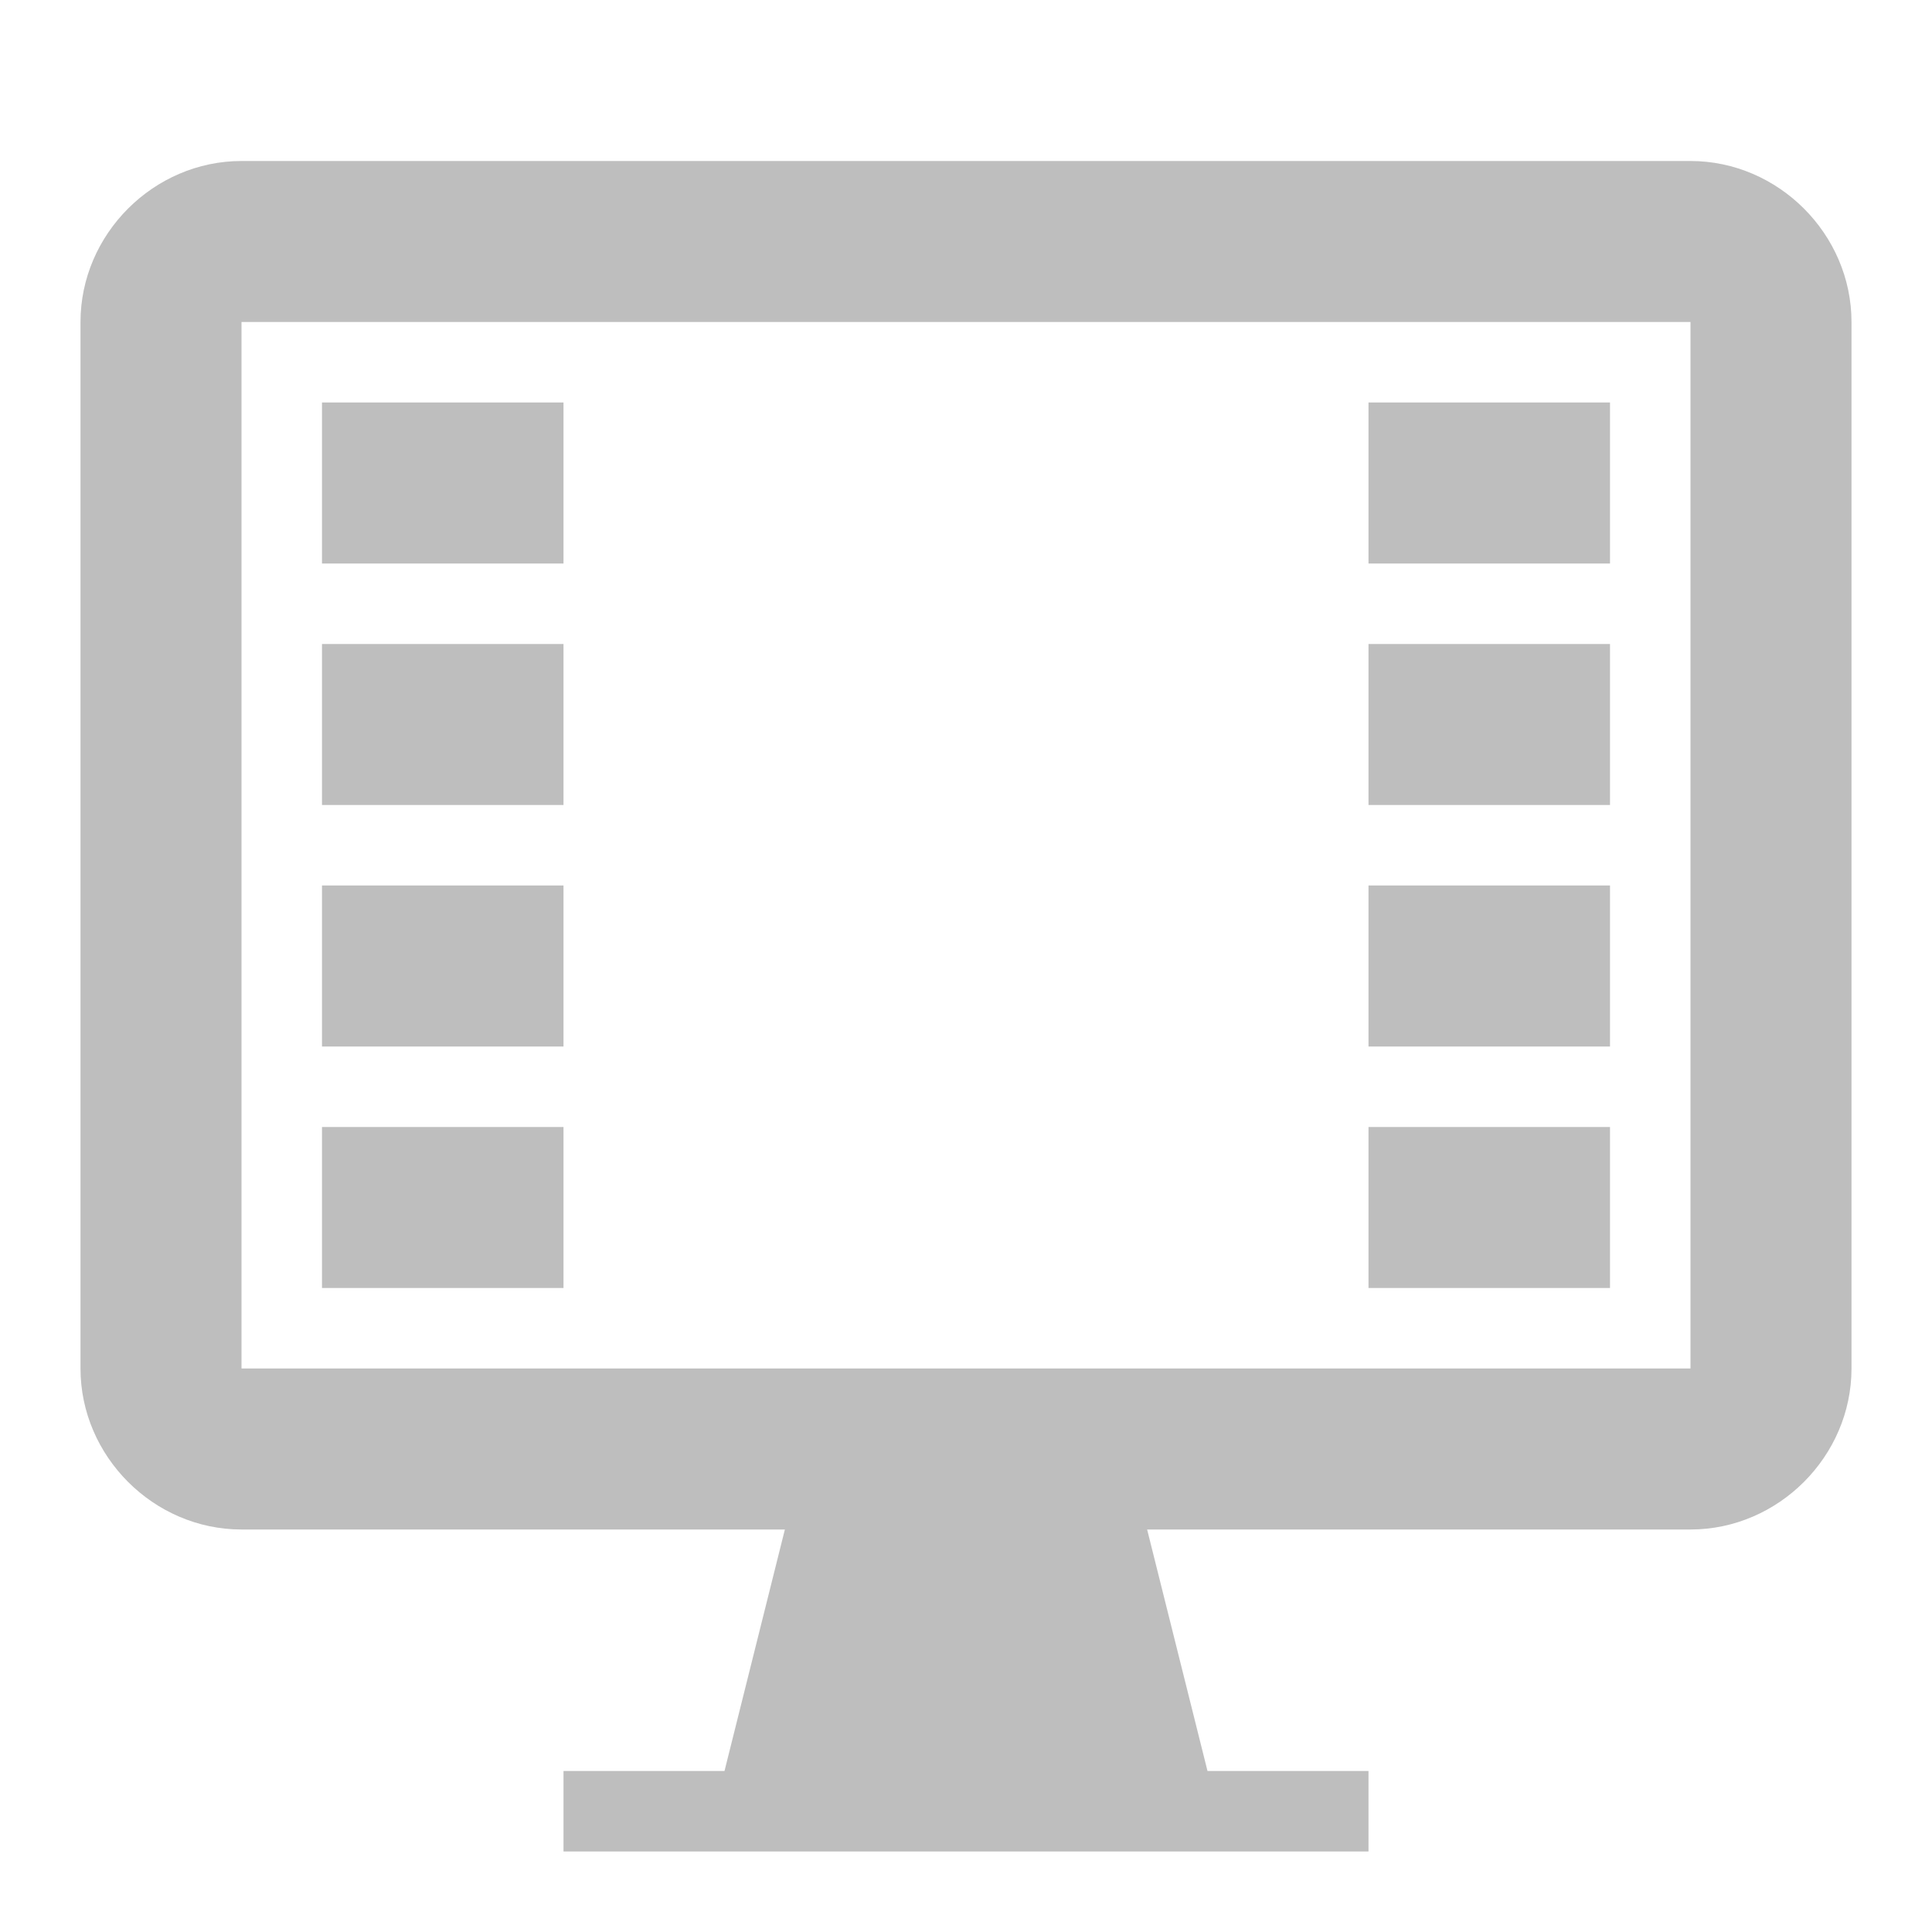
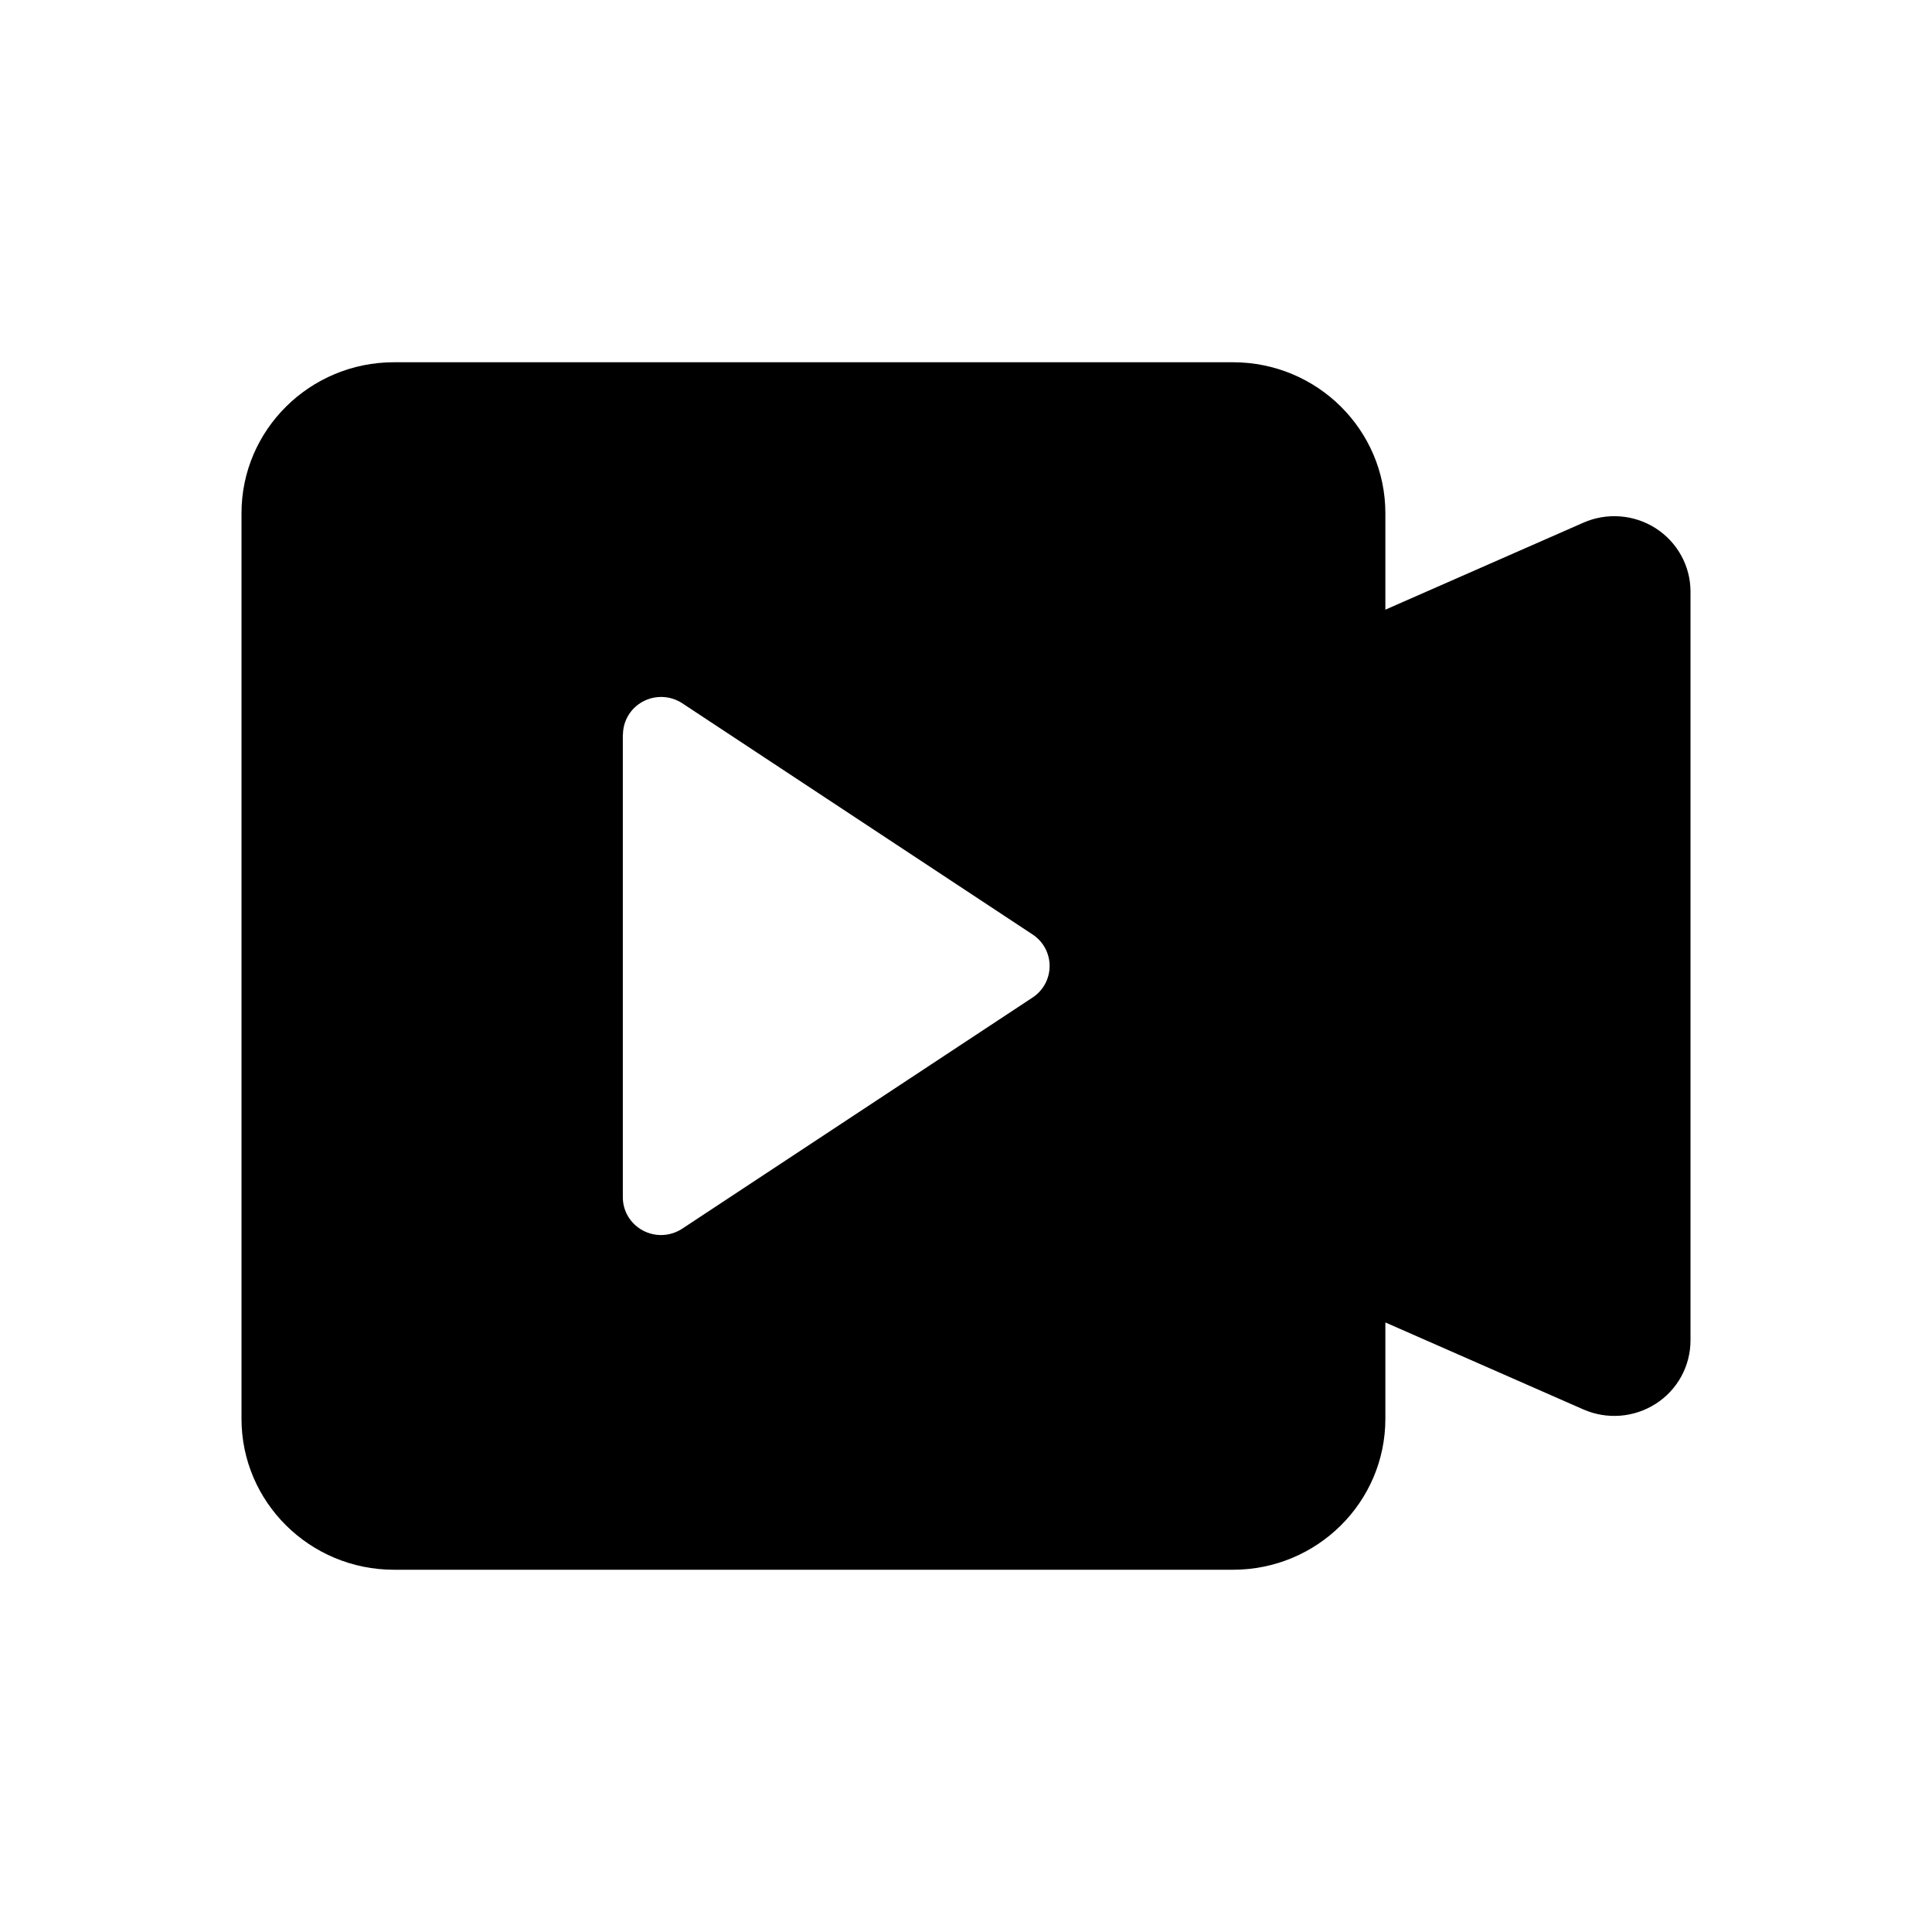
- <svg xmlns="http://www.w3.org/2000/svg" width="24" height="24" id="svg27665" version="1.1">
-   <defs id="defs27667" />
-   <g id="layer1" transform="translate(3162.168,-1405.254)">
-     <path style="font-size:medium;font-style:normal;font-variant:normal;font-weight:normal;font-stretch:normal;text-indent:0;text-align:start;text-decoration:none;line-height:normal;letter-spacing:normal;word-spacing:normal;text-transform:none;direction:ltr;block-progression:tb;writing-mode:lr-tb;text-anchor:start;baseline-shift:baseline;color:#000000;fill:#bebebe;fill-opacity:1;stroke:none;stroke-width:2;marker:none;visibility:visible;display:inline;overflow:visible;enable-background:accumulate;font-family:Sans;-inkscape-font-specification:Sans" d="M 3 2 C 1.909 2 1 2.909 1 4 L 1 17 C 1 18.091 1.909 19 3 19 L 9.75 19 L 9 22 L 7 22 L 7 23 L 17 23 L 17 22 L 15 22 L 14.25 19 L 21 19 C 22.091 19 23 18.091 23 17 L 23 4 C 23 2.909 22.091 2 21 2 L 3 2 z M 3 4 L 21 4 L 21 17 L 3 17 L 3 4 z M 4 5 L 4 7 L 7 7 L 7 5 L 4 5 z M 17 5 L 17 7 L 20 7 L 20 5 L 17 5 z M 4 8 L 4 10 L 7 10 L 7 8 L 4 8 z M 17 8 L 17 10 L 20 10 L 20 8 L 17 8 z M 4 11 L 4 13 L 7 13 L 7 11 L 4 11 z M 17 11 L 17 13 L 20 13 L 20 11 L 17 11 z M 4 14 L 4 16 L 7 16 L 7 14 L 4 14 z M 17 14 L 17 16 L 20 16 L 20 14 L 17 14 z " transform="translate(-3162.168,1405.254)" id="rect2985" />
-   </g>
+ <svg xmlns="http://www.w3.org/2000/svg" class="svg-icon" style="width: 1em;height: 1em;vertical-align: middle;fill: currentColor;overflow: hidden;" viewBox="0 0 1024 1024" version="1.1">
+   <path d="M734.272 323.136l104.896-46.08a40.768 40.768 0 0 1 38.4 2.944c11.52 7.424 18.432 20.032 18.432 33.536v396.928a39.872 39.872 0 0 1-18.368 33.536 40.768 40.768 0 0 1-38.464 3.008l-104.896-46.08v51.072c0 44.16-36.16 80-80.768 80H208.832C164.224 832 128 796.16 128 752v-480C128 227.84 164.224 192 208.832 192h444.672c44.608 0 80.768 35.84 80.768 80v51.136zM330.112 389.376v245.248c0 7.36 4.096 14.08 10.688 17.6a20.416 20.416 0 0 0 20.736-0.96L547.392 528.64a19.968 19.968 0 0 0 0-33.28L361.6 372.736a20.416 20.416 0 0 0-20.736-0.96 19.968 19.968 0 0 0-10.688 17.6z" />
</svg>
